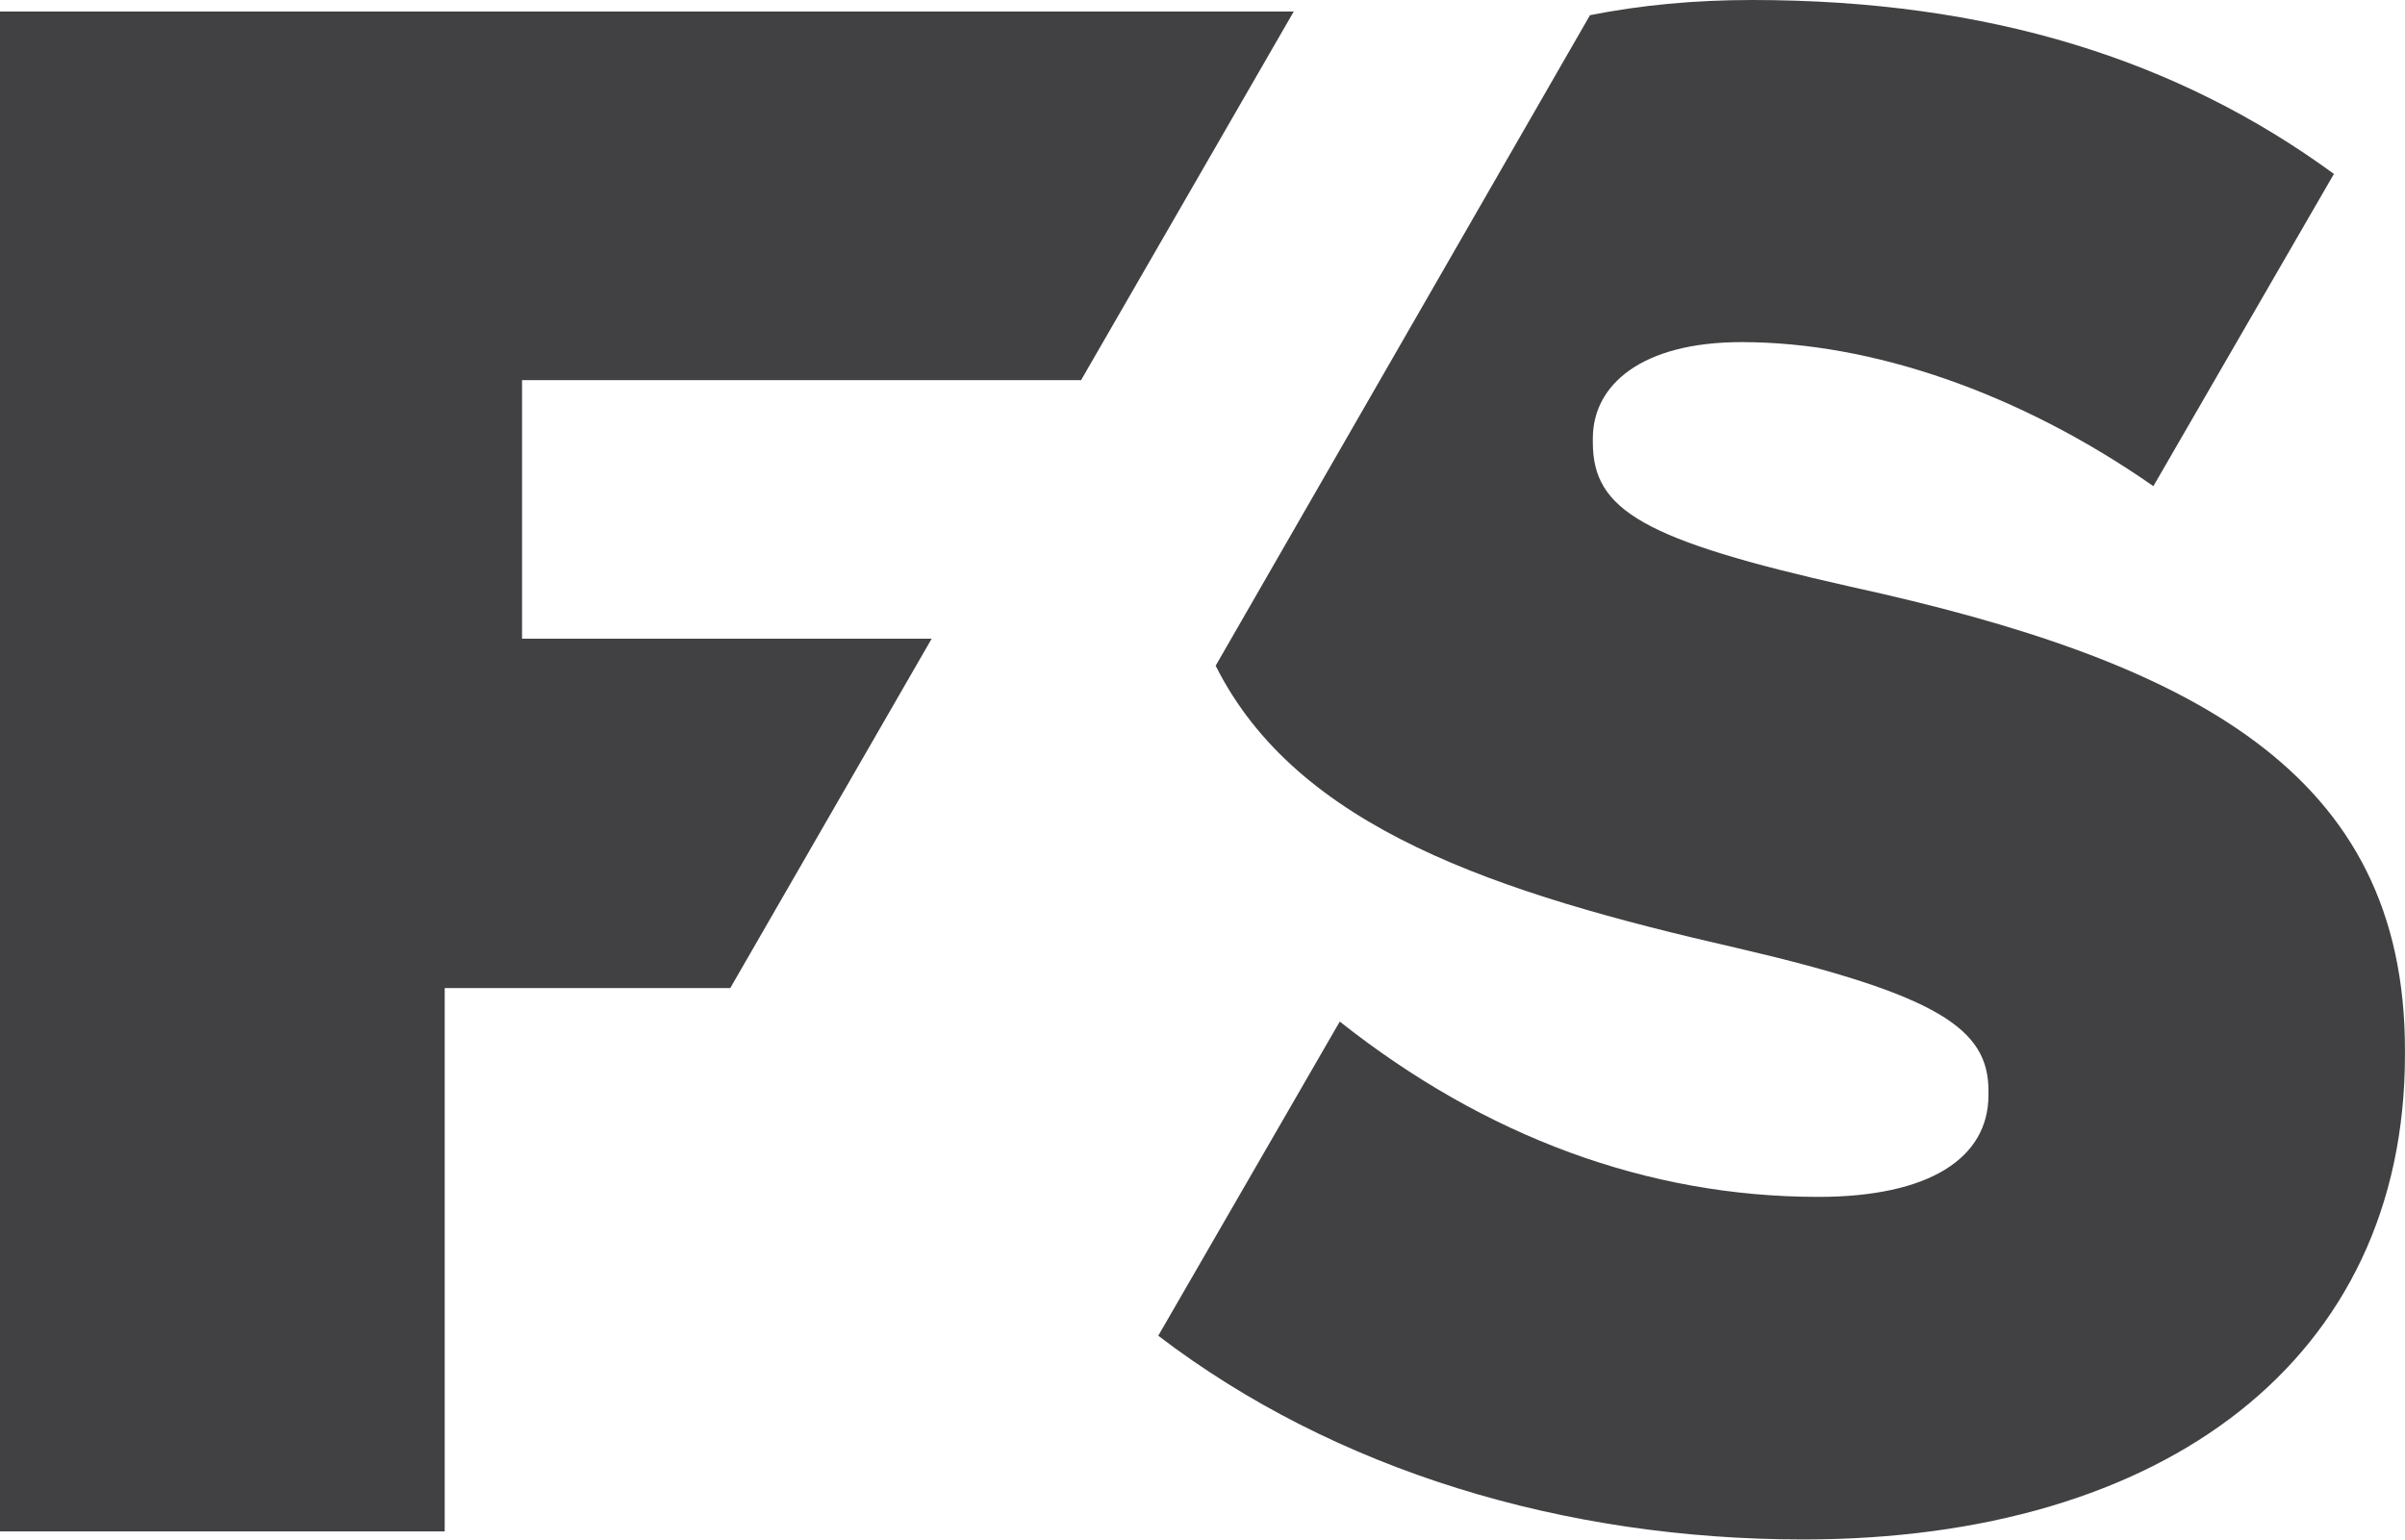
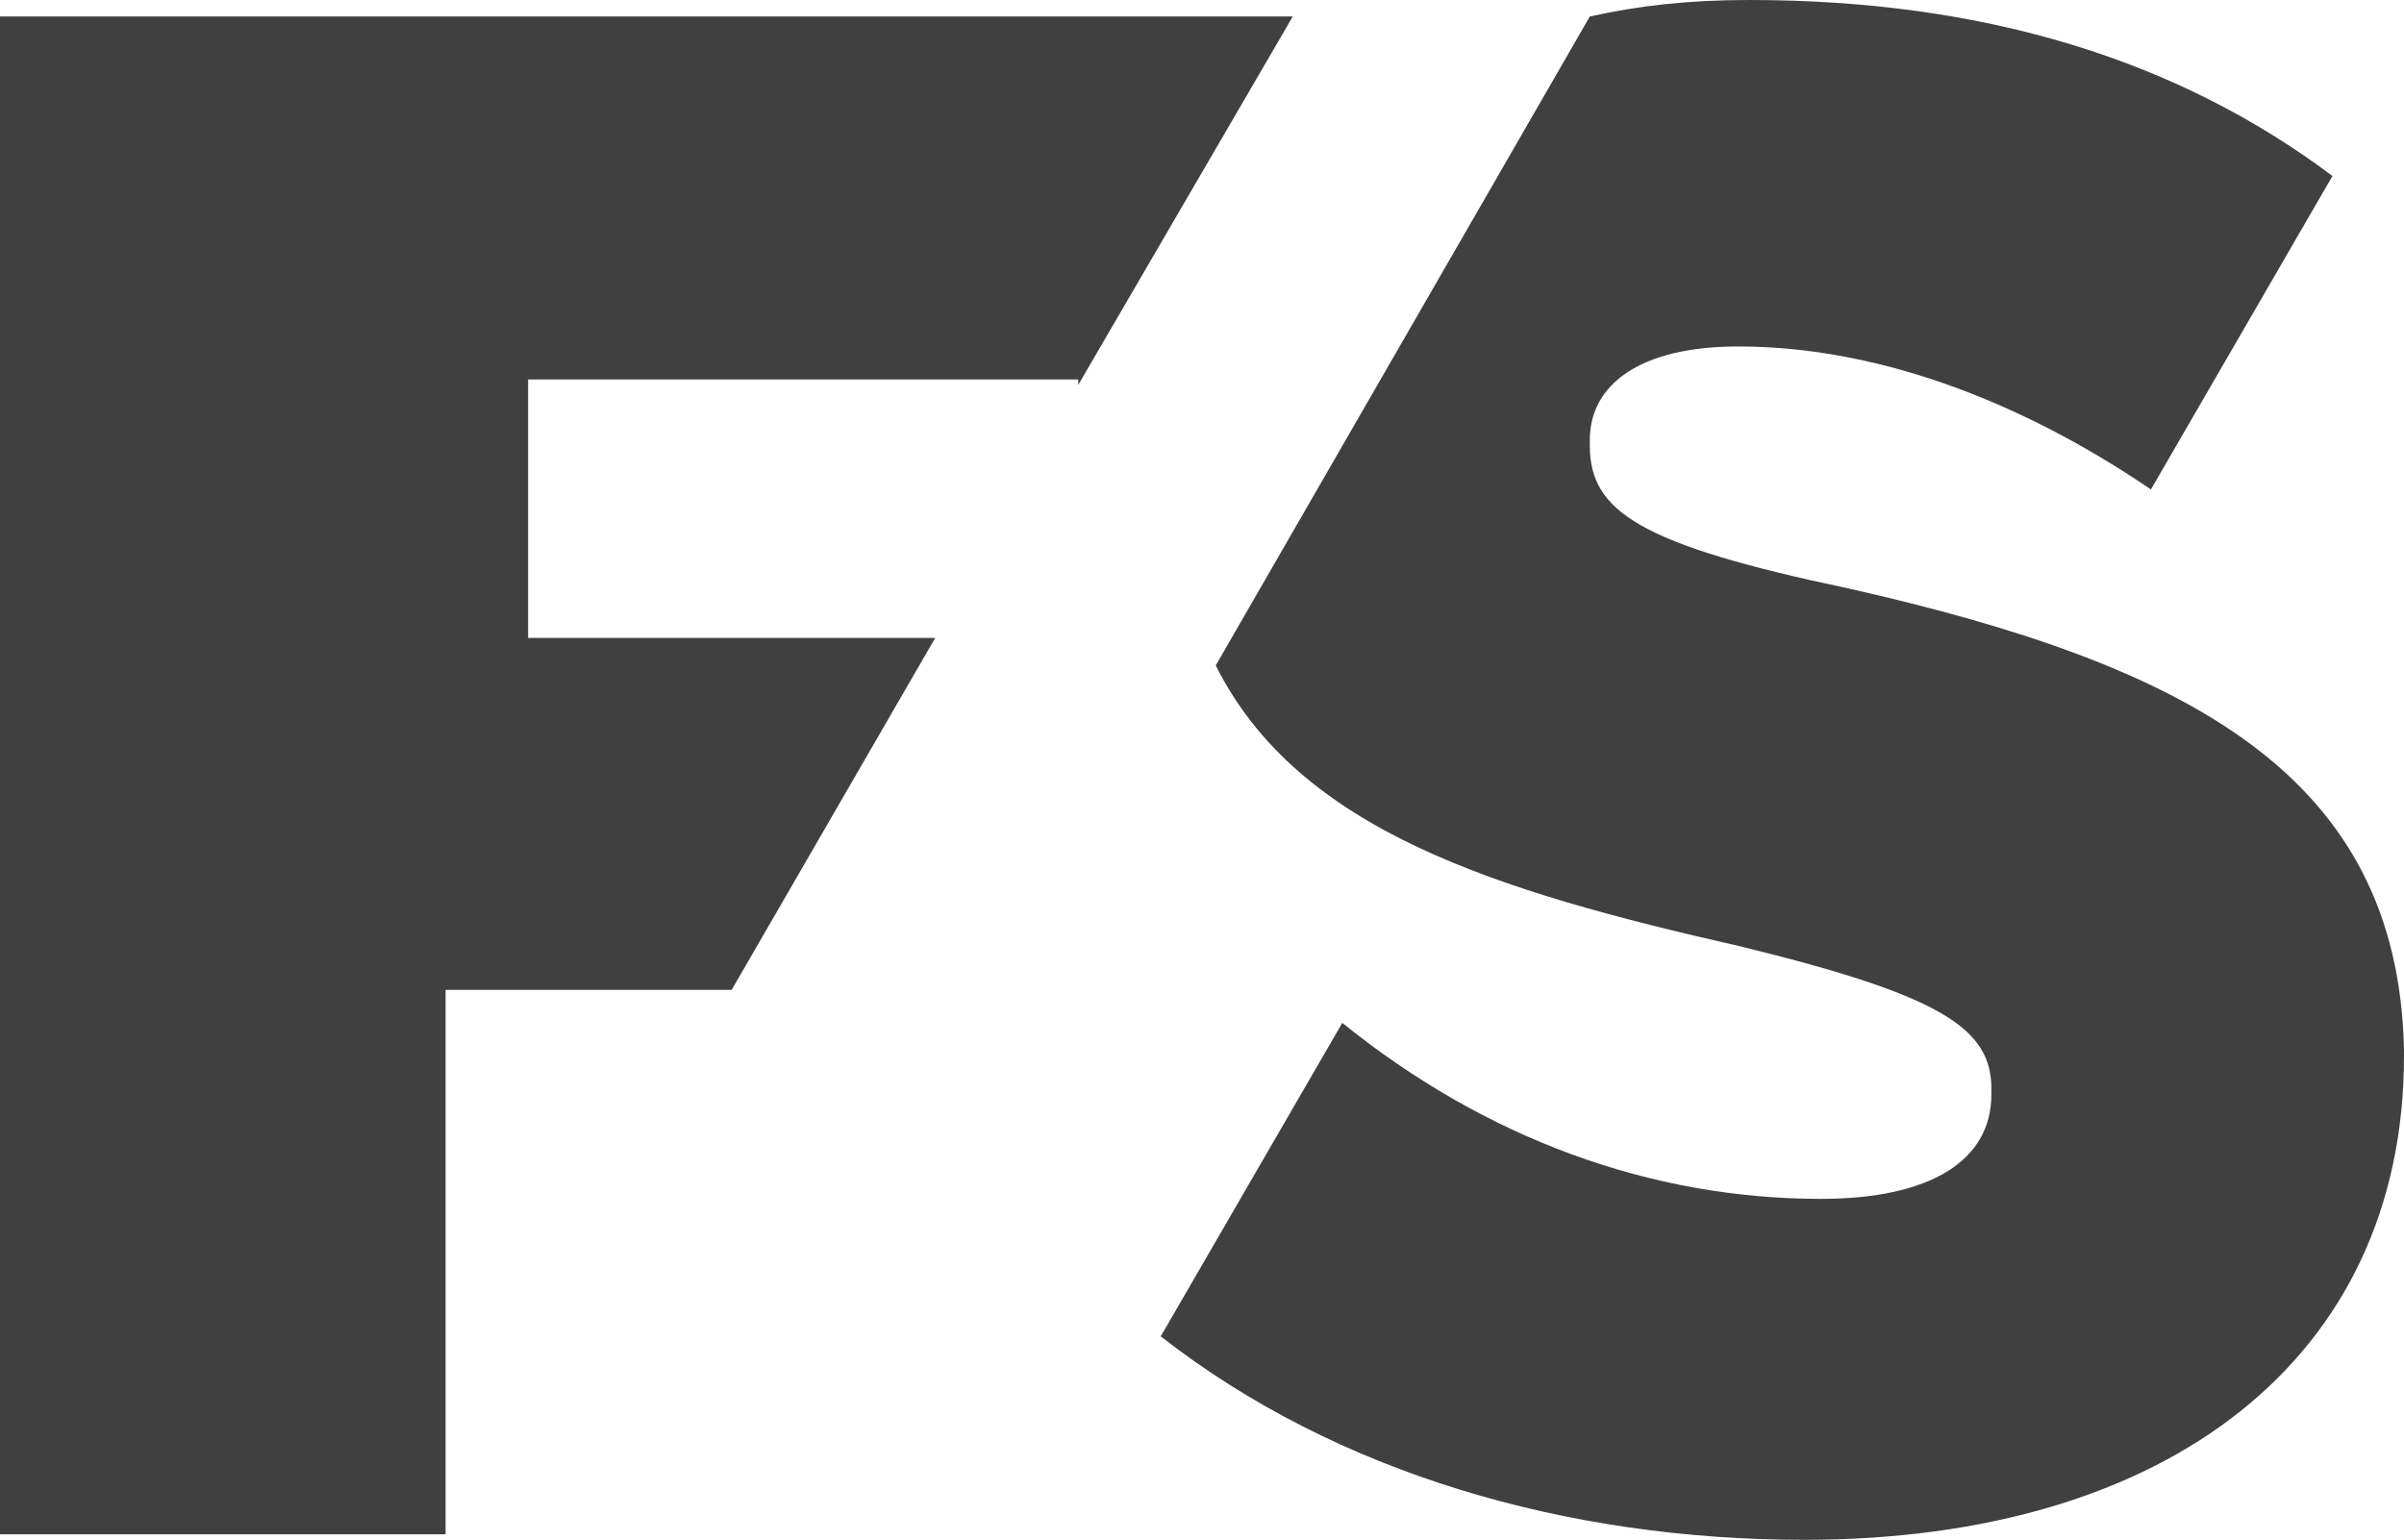
- <svg xmlns="http://www.w3.org/2000/svg" version="1.1" x="0px" y="0px" width="47.981px" height="30.715px" viewBox="0 0 47.981 30.715" enable-background="new 0 0 47.981 30.715" xml:space="preserve">
-   <g id="Layer_1">
-     <g>
-       <path fill="#414042" d="M36.911,11.704c-4.122-0.926-5.133-1.522-5.133-2.874V8.745c0-1.068,0.974-1.919,2.968-1.919    c2.59,0,5.53,1.002,8.215,2.874l3.602-6.23C43.443,1.191,39.681,0,34.954,0c-1.153,0-2.231,0.104-3.233,0.303l-7.468,12.98    c1.626,3.243,5.606,4.538,10.408,5.634c4.027,0.936,5.01,1.617,5.01,2.846v0.085c0,1.267-1.191,2.033-3.394,2.033    c-3.403,0-6.646-1.201-9.548-3.498l-3.621,6.268c3.526,2.694,8.102,4.065,12.866,4.065c7.213,0,12.006-3.602,12.006-9.671v-0.095    C47.981,15.4,43.736,13.197,36.911,11.704z" />
-       <path fill="#414042" d="M21.568,7.585l4.243-7.355H0v30.325h8.872v-10.84h5.697l4.018-6.971h-8.172V7.585H21.568z" />
-     </g>
+ <svg xmlns="http://www.w3.org/2000/svg" version="1.1" id="Layer_1" x="0px" y="0px" width="235.014px" height="150.58px" viewBox="-216.337 810.834 235.014 150.58" enable-background="new -216.337 810.834 235.014 150.58" xml:space="preserve">
+   <g>
+     <path fill="#404041" d="M-35.641,868.377c-20.436-4.302-25.276-7.529-25.276-13.982v-0.538c0-5.378,4.84-9.142,14.52-9.142   c12.907,0,26.889,4.84,40.334,13.982l17.747-30.654c-15.058-11.294-33.881-17.209-57.005-17.209   c-5.916,0-10.756,0.538-15.596,1.613l-36.569,63.459c8.067,16.134,27.427,22.049,51.09,27.427   c19.898,4.84,24.738,8.067,24.738,13.982v0.538c0,6.453-5.916,10.218-16.671,10.218c-16.671,0-32.805-5.916-46.787-17.209   l-17.747,30.654c17.209,13.445,39.796,19.898,62.921,19.898c35.494,0,58.619-17.747,58.619-47.325v-0.538   C18.137,886.662-2.299,875.906-35.641,868.377z" />
+     <path fill="#404041" d="M-110.931,848.479l20.974-36.032h-126.38v148.429h43.561v-53.241h27.965l19.898-34.418h-39.796v-25.276   h53.779L-110.931,848.479L-110.931,848.479z" />
  </g>
-   <g id="guides" display="none">
- </g>
</svg>
